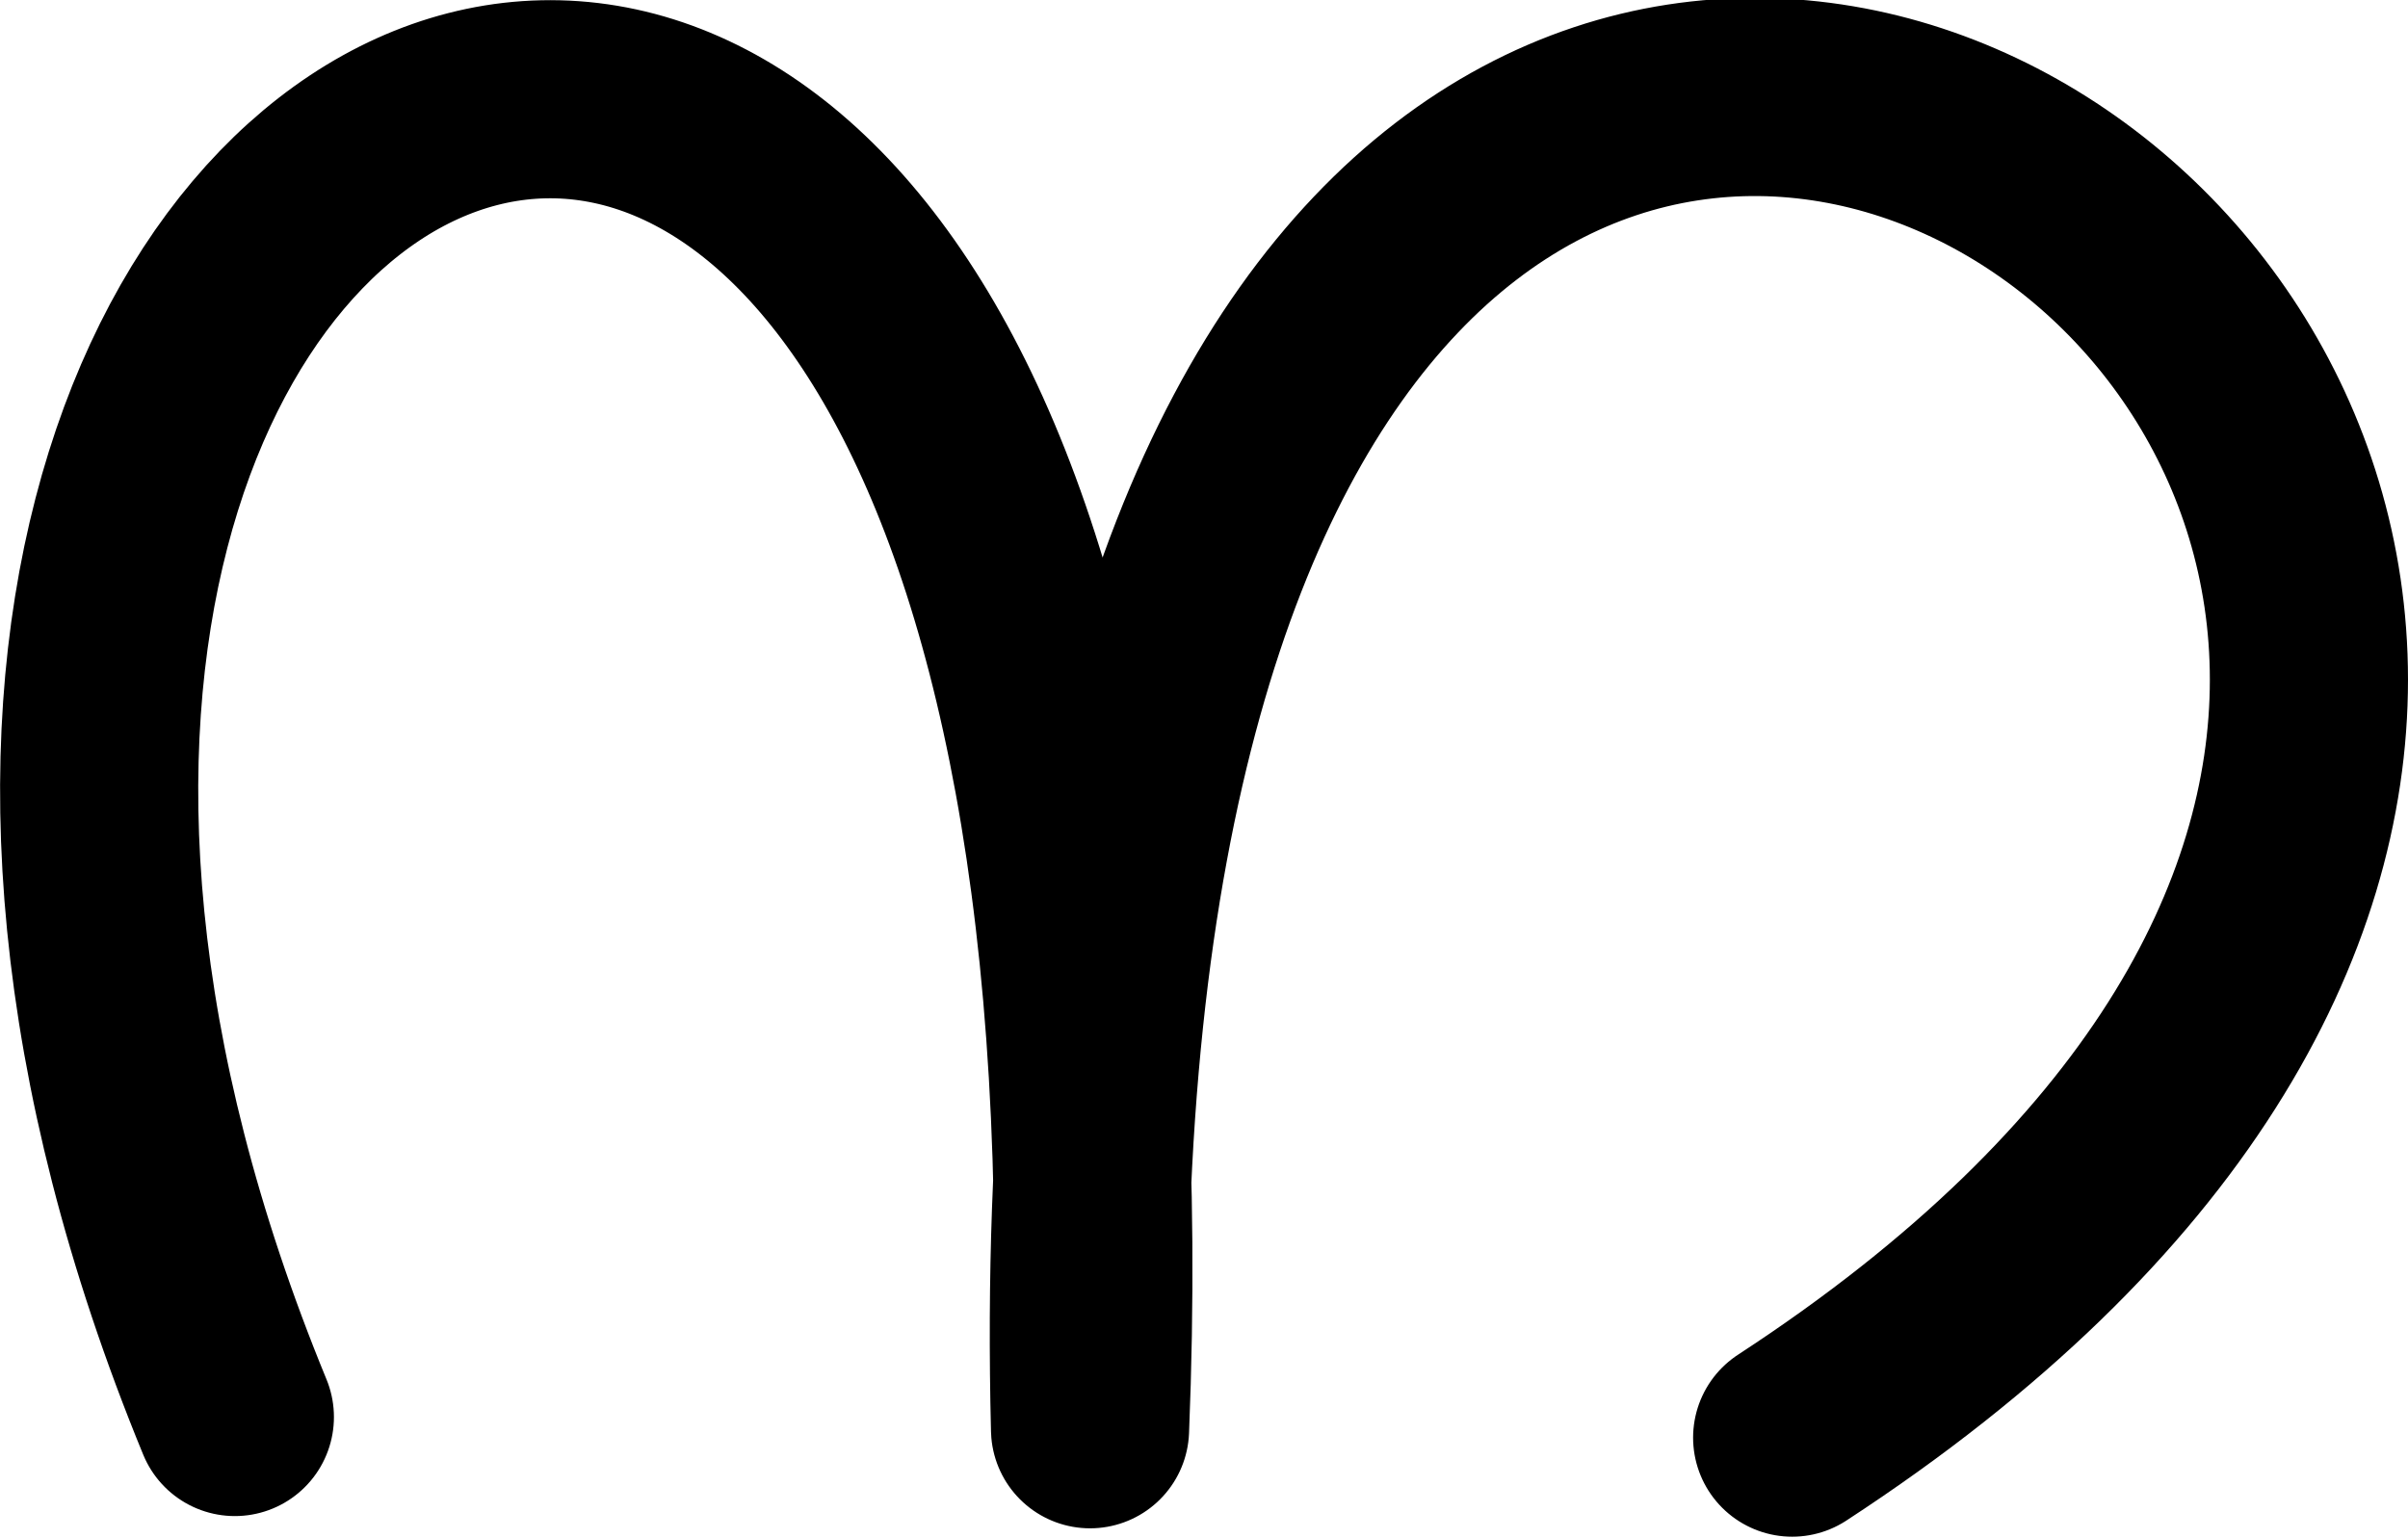
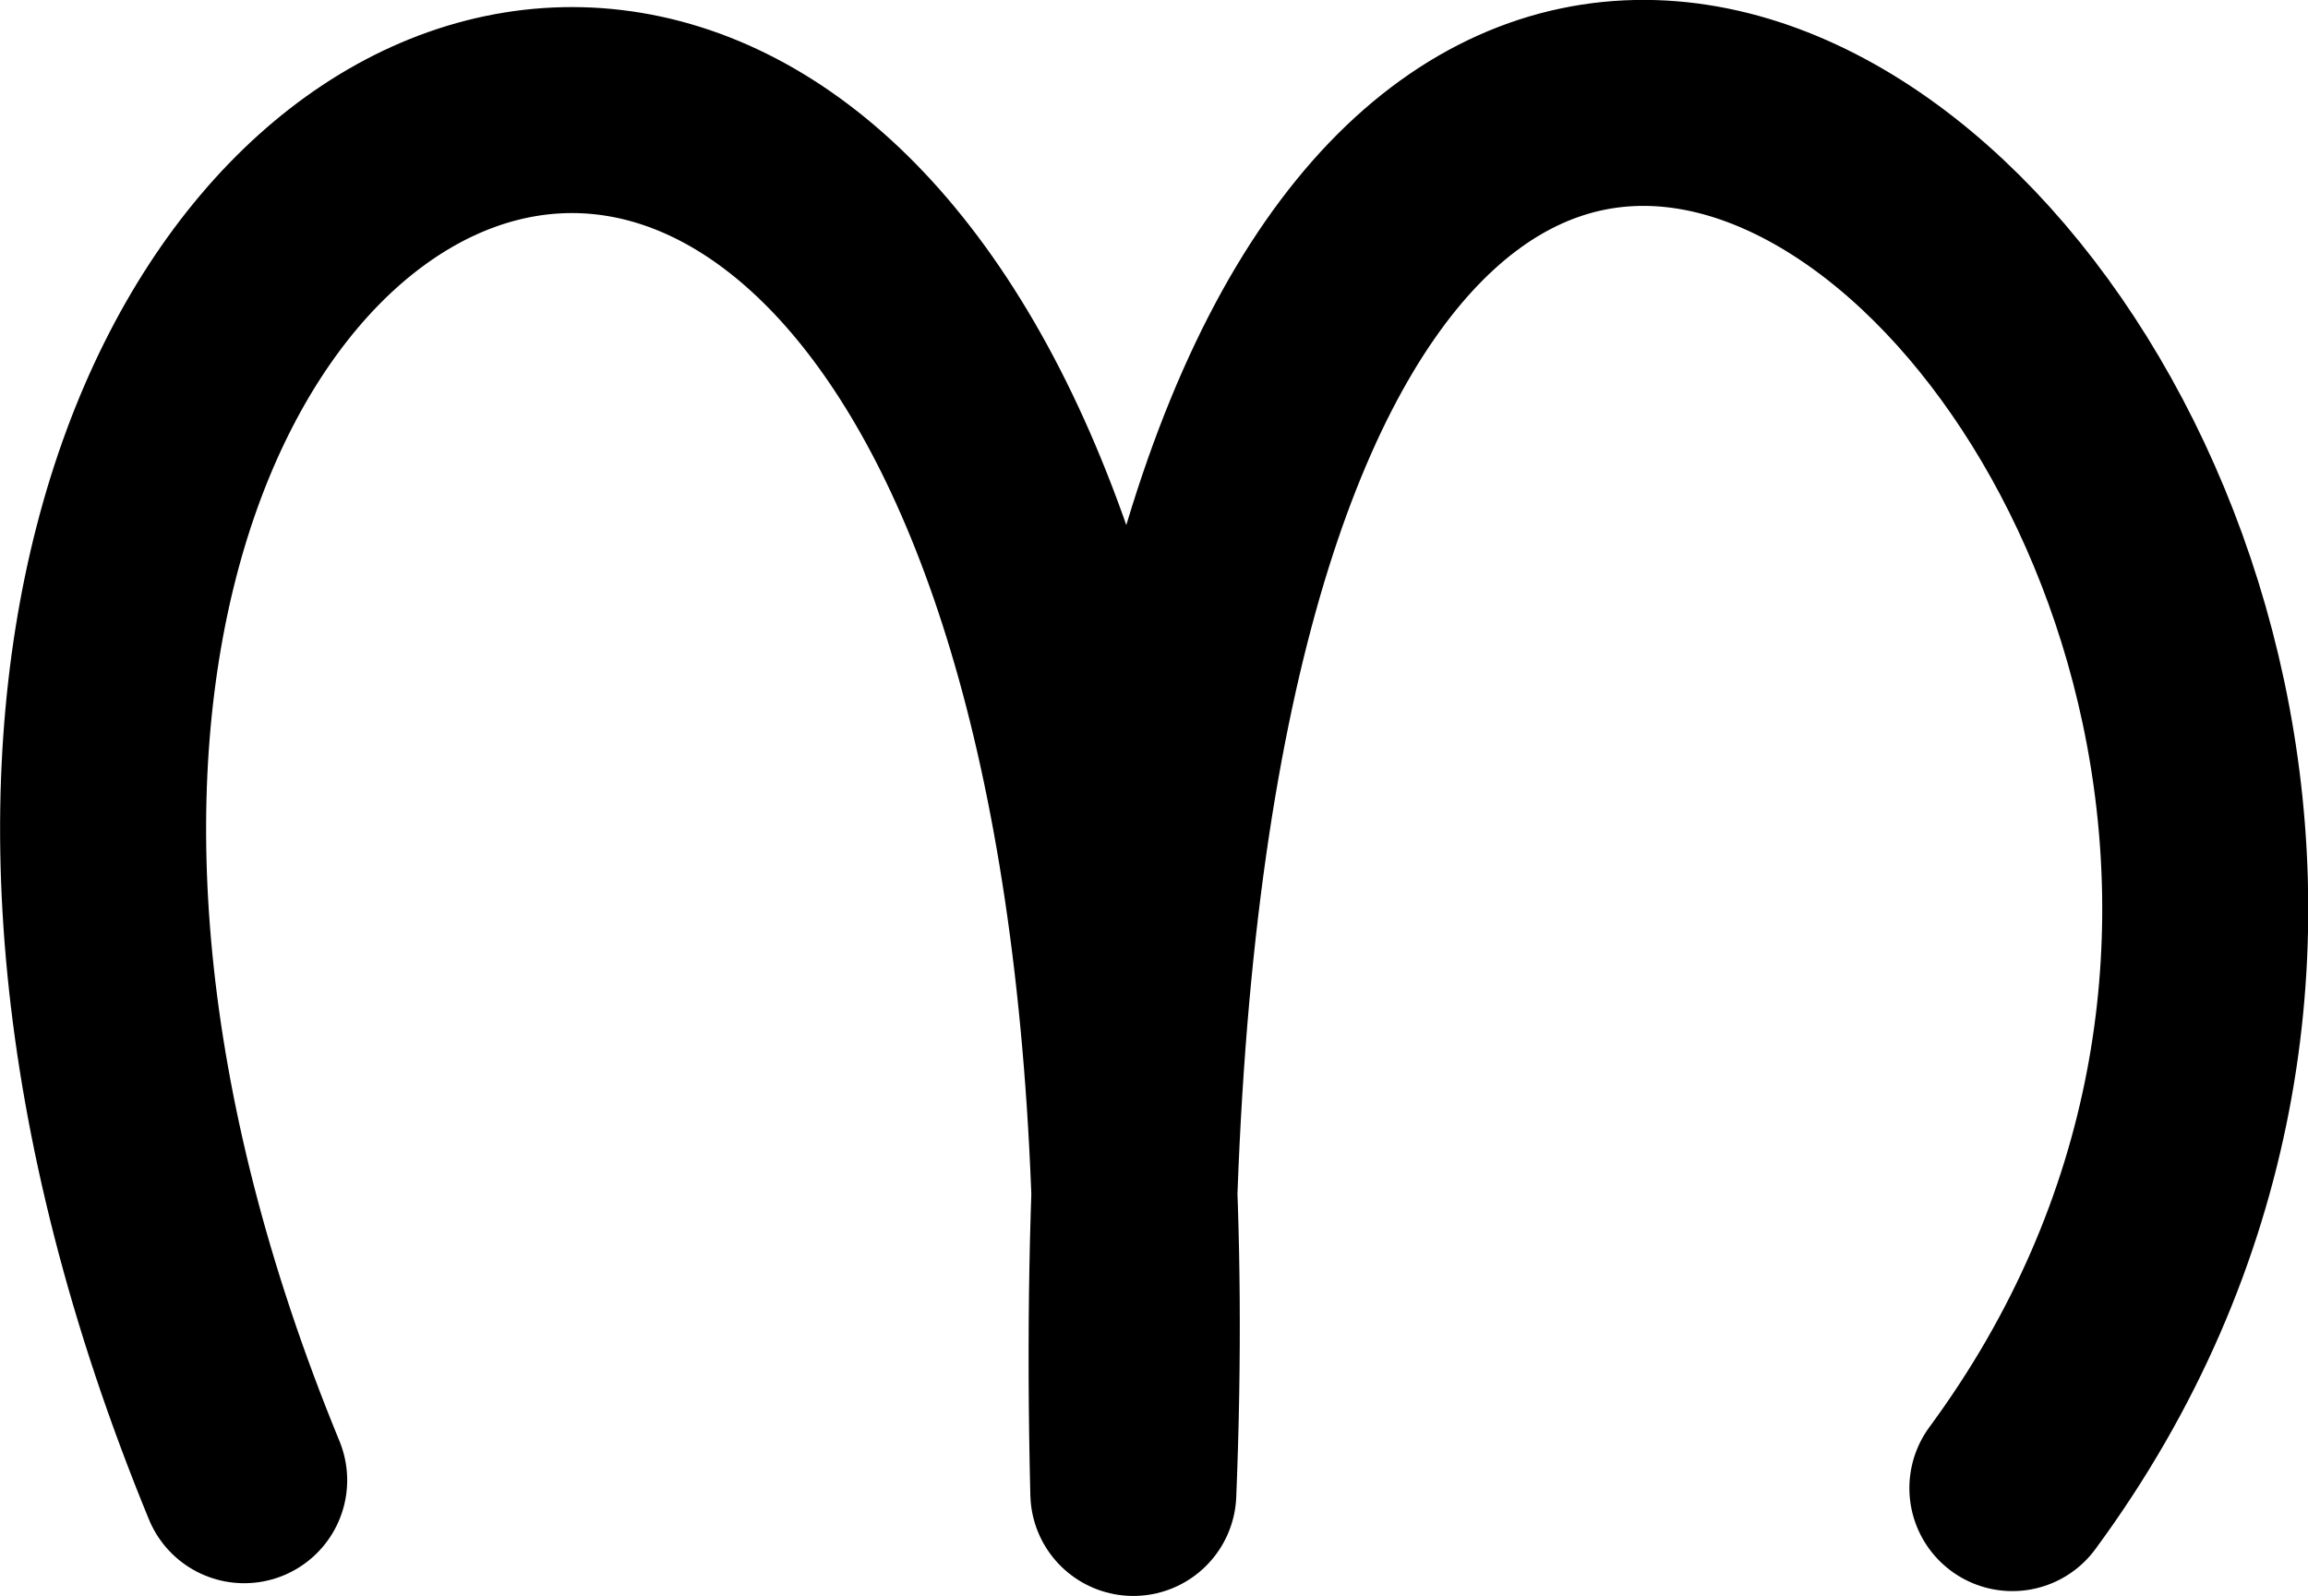
- <svg xmlns="http://www.w3.org/2000/svg" width="1579.851" height="1008.861">
-   <path d="M154.087 929.822c-386.922-940.76 615.978-1350.53 561.074 8.034-39.82-1598.565 1448.18-638.565 460.656 5.497" fill="none" stroke="#000" stroke-width="130" stroke-linecap="round" stroke-linejoin="round" />
+ <svg xmlns="http://www.w3.org/2000/svg" width="1456.407" height="1007.033">
+   <path d="M154.087 934.183c-386.922-940.76 615.978-1350.53 561.074 8.034-39.82-1598.565 1029.246-647.115 554.703-3.053" fill="none" stroke="#000" stroke-width="130" stroke-linecap="round" stroke-linejoin="round" />
</svg>
